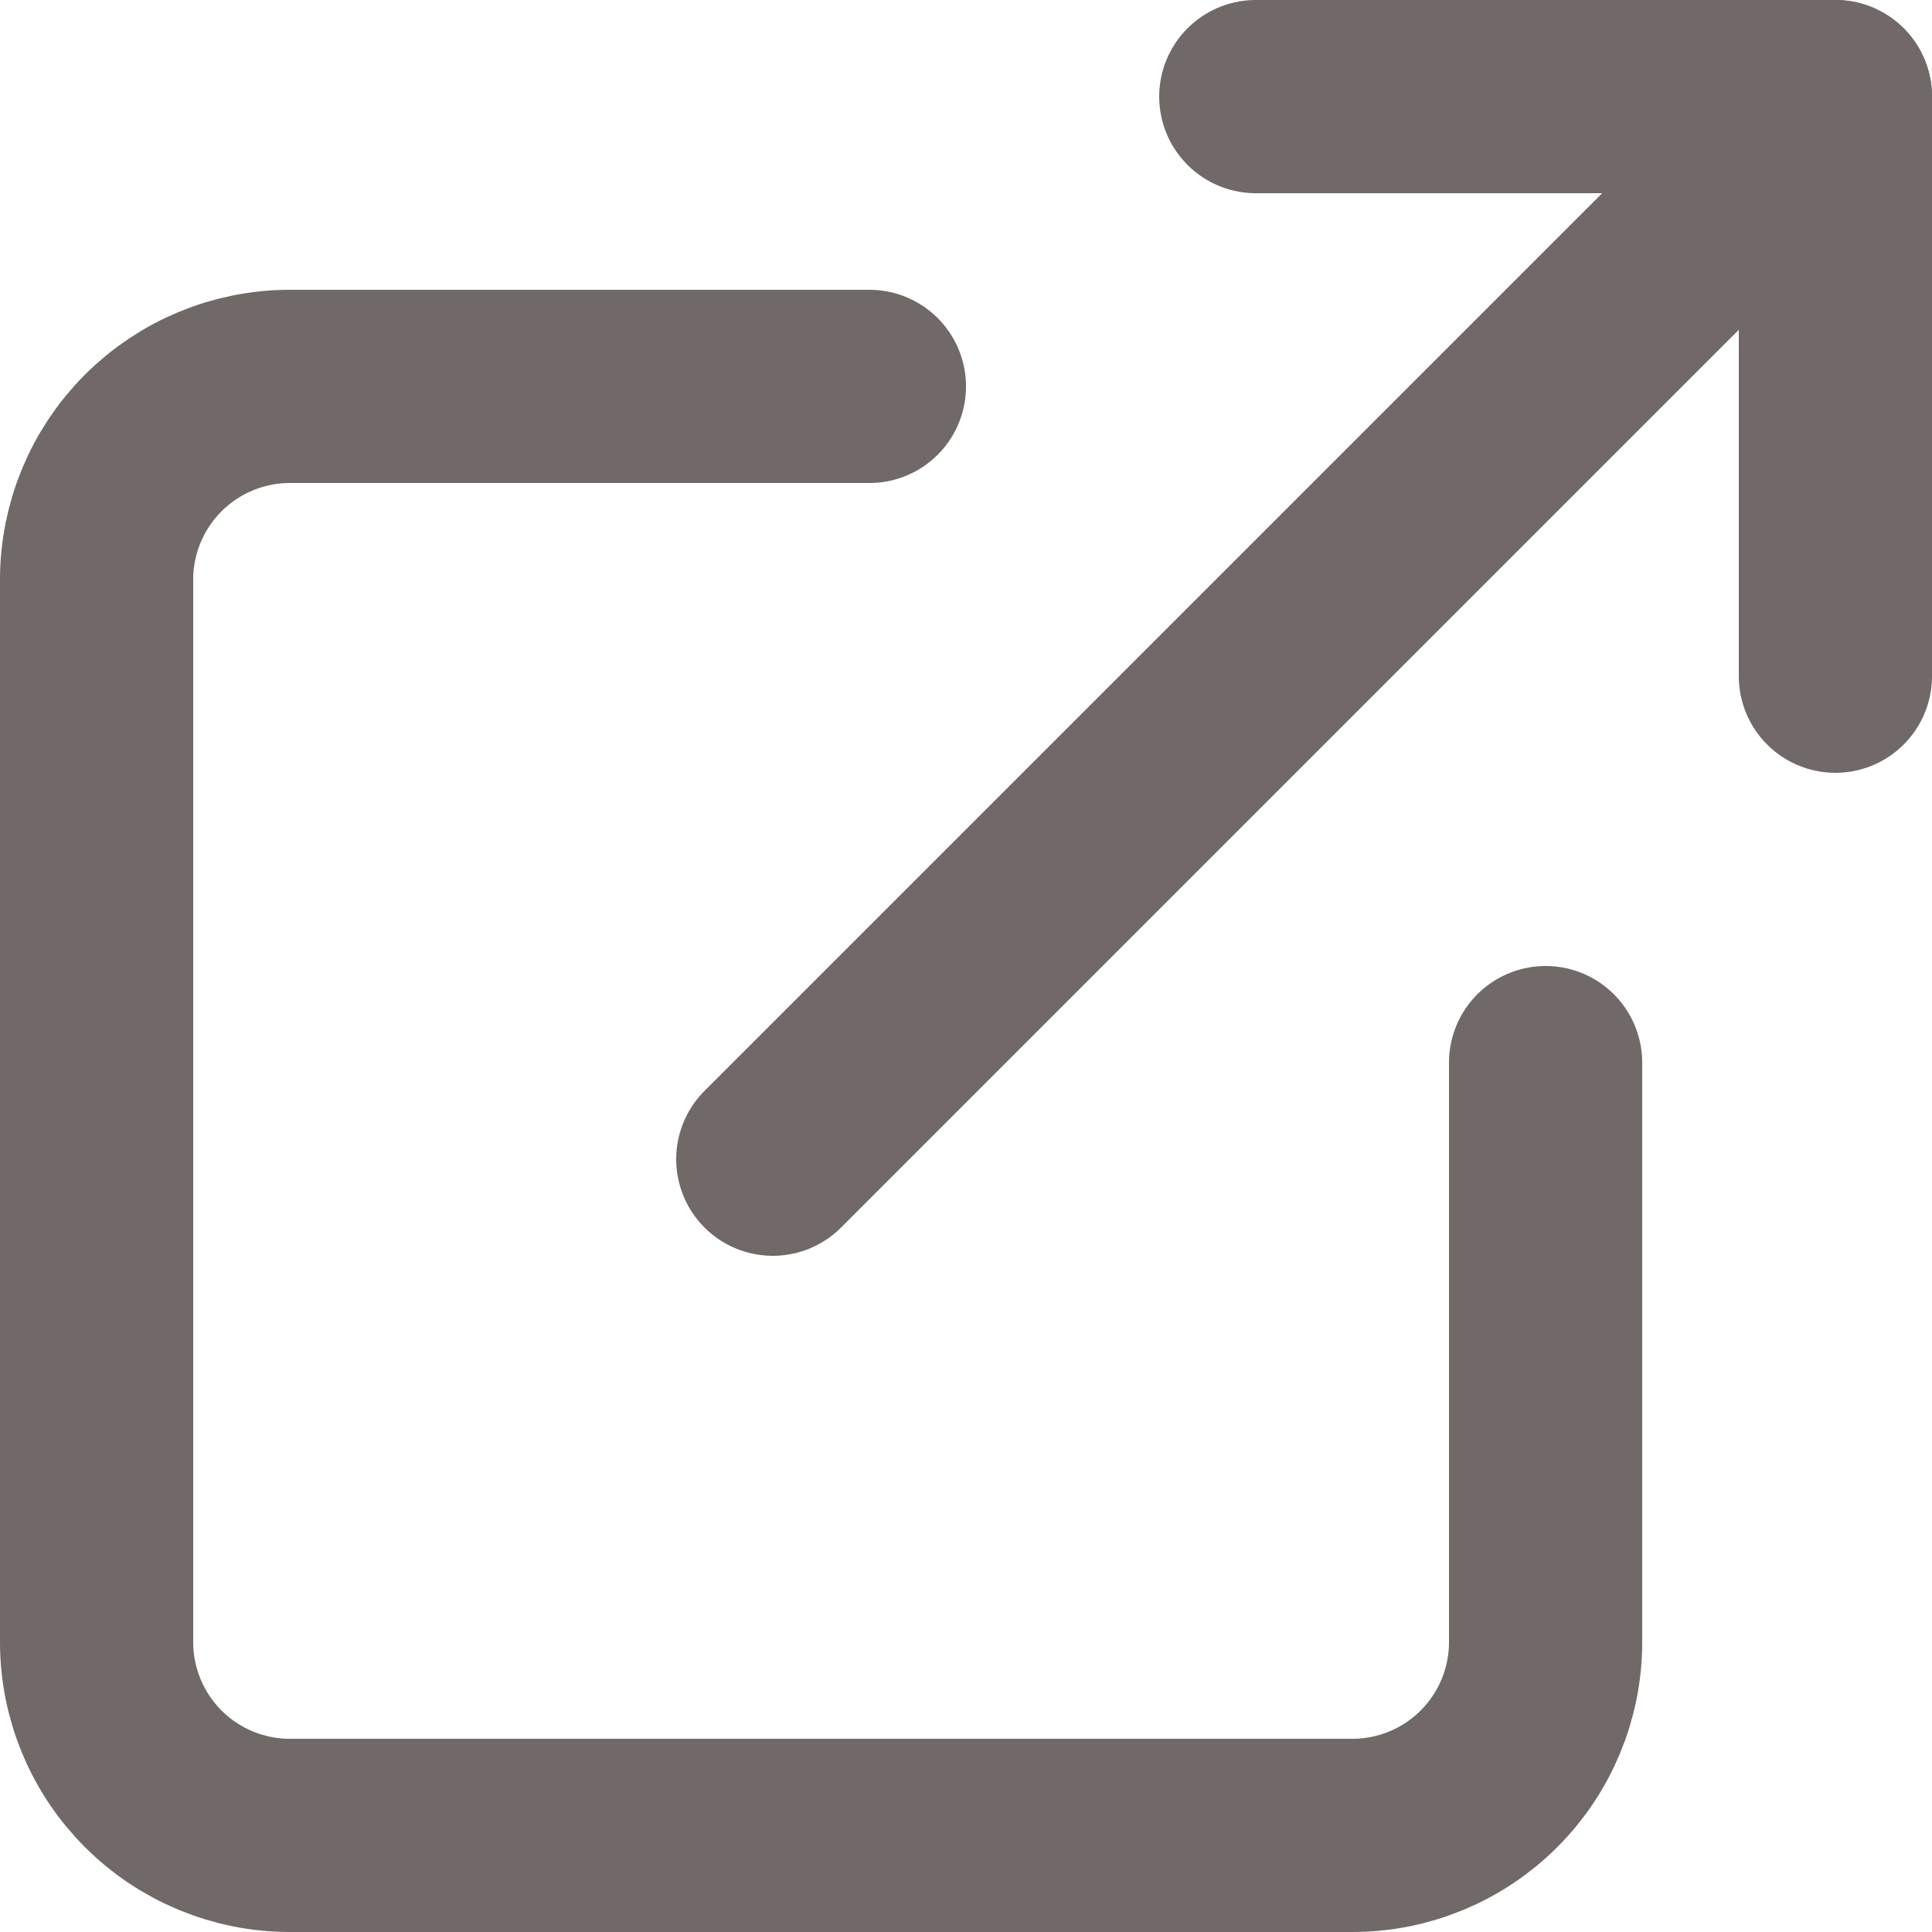
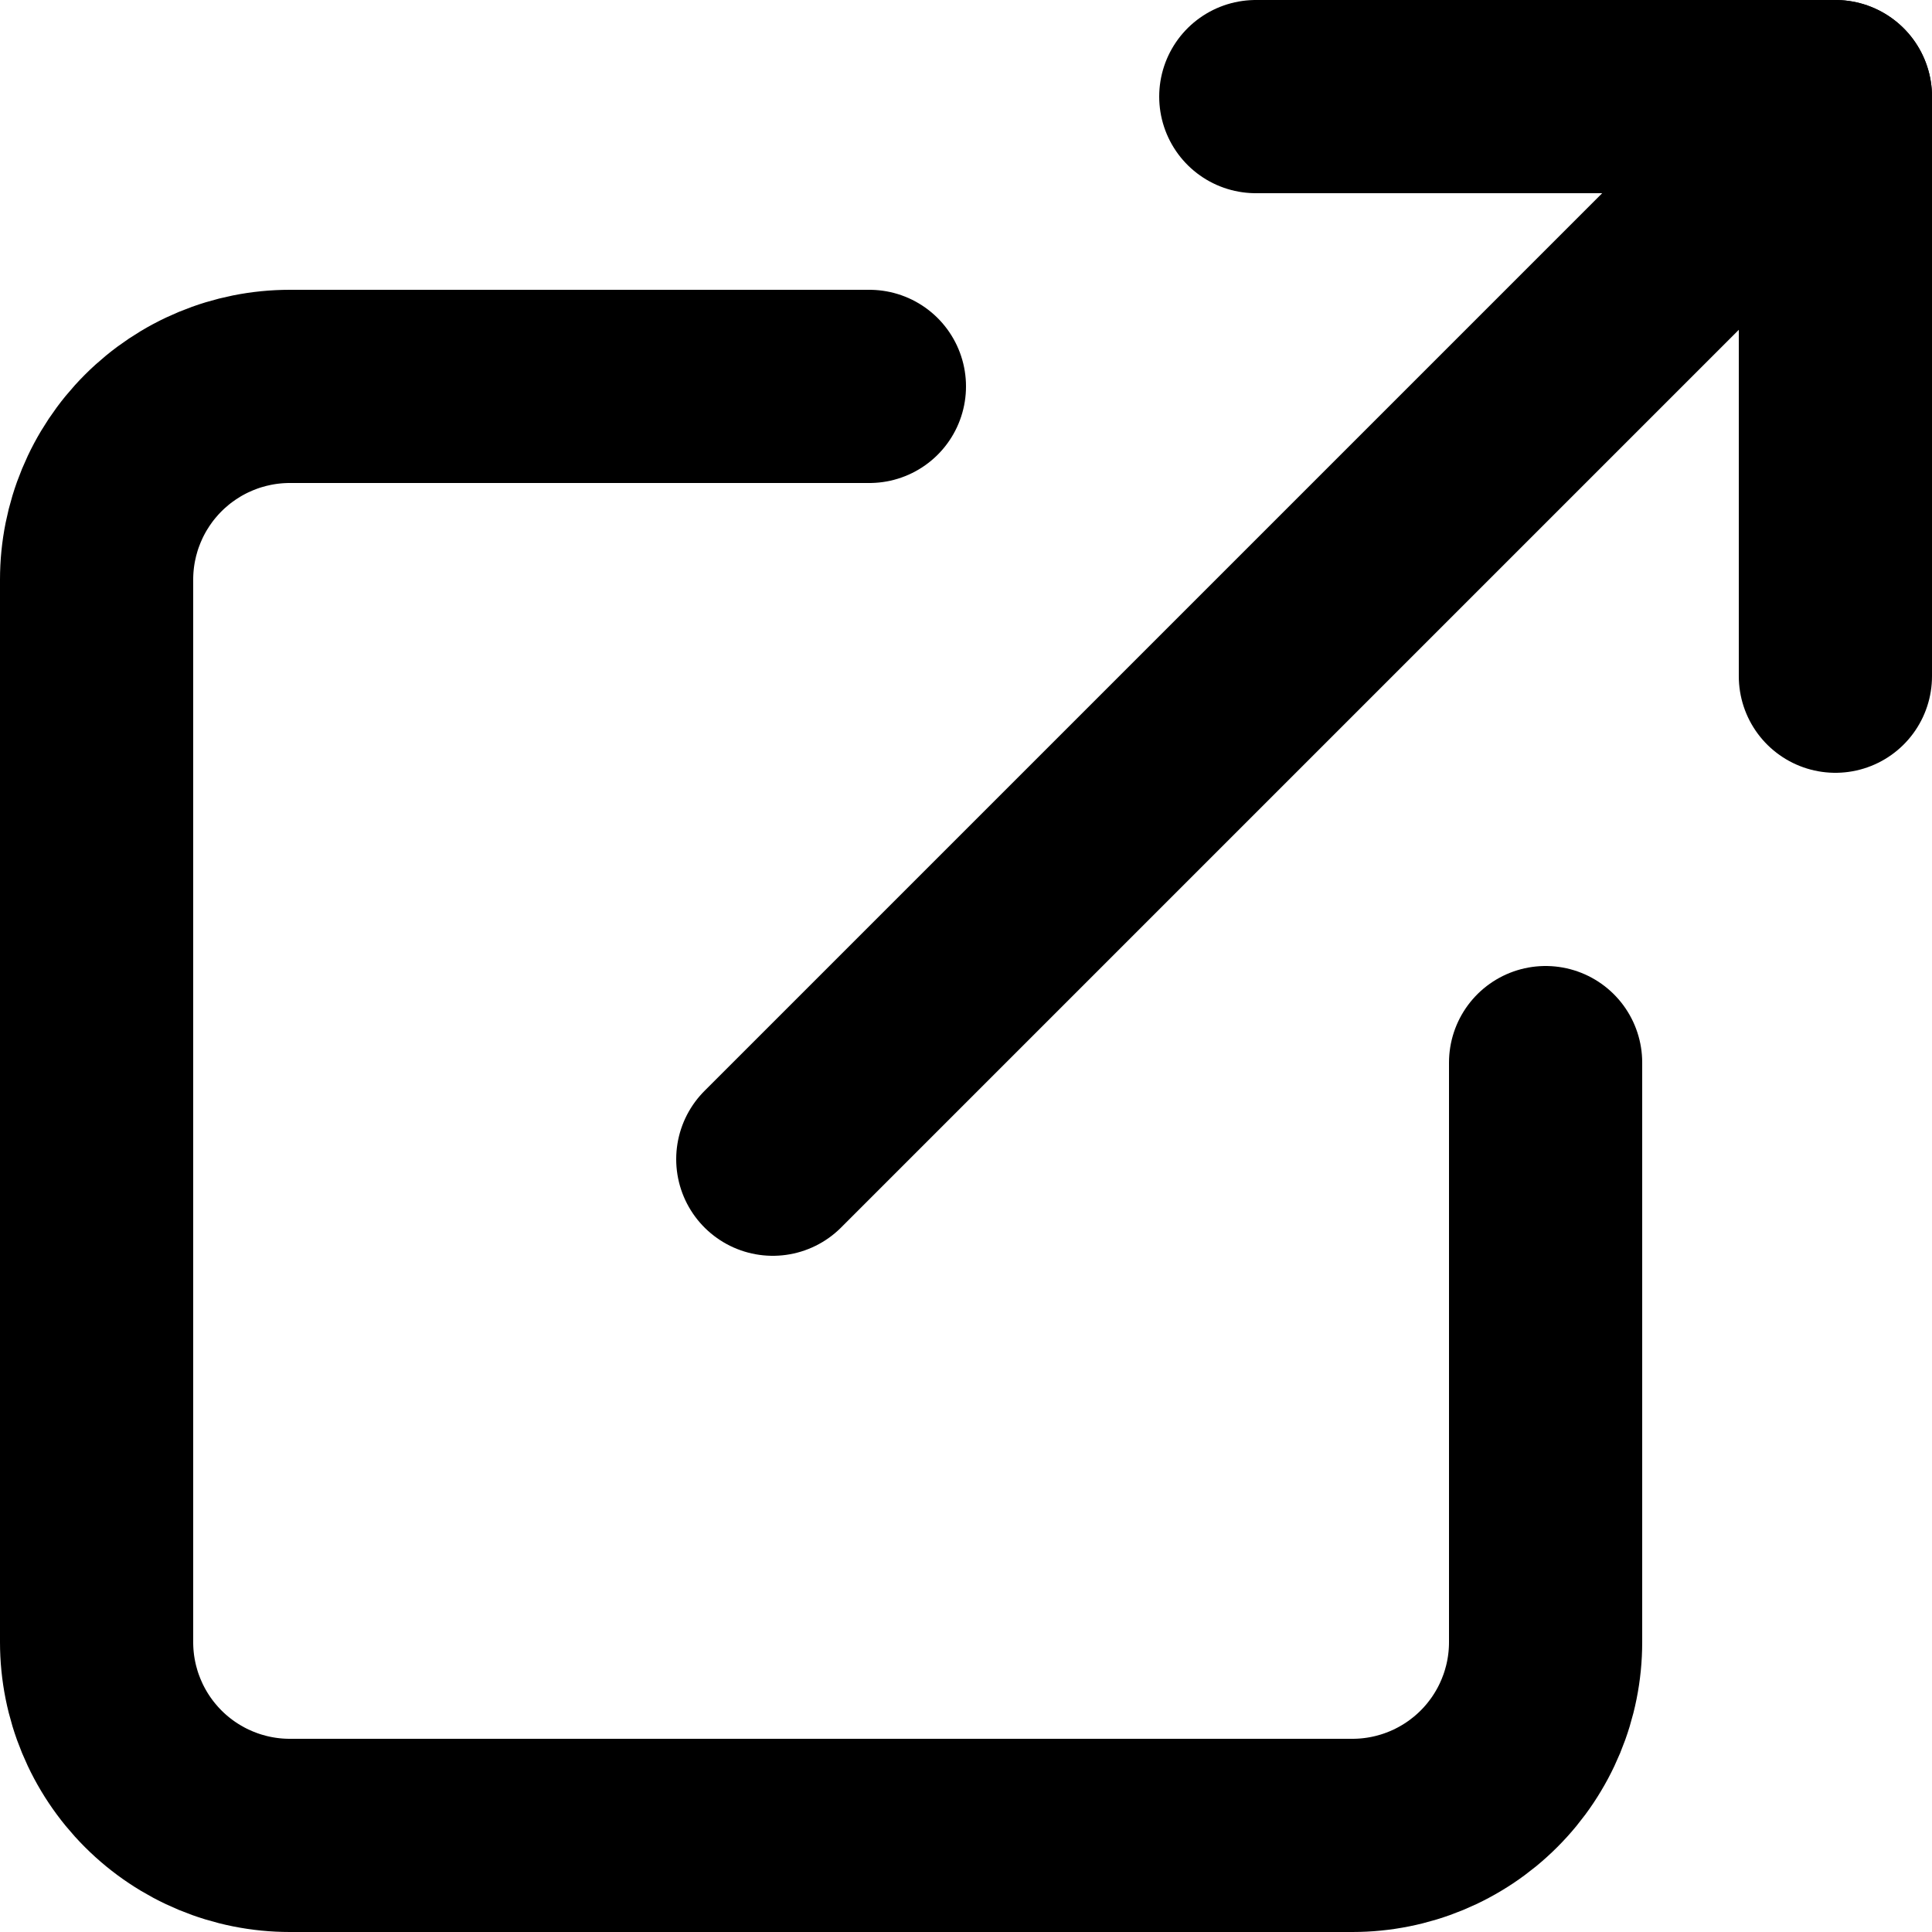
<svg xmlns="http://www.w3.org/2000/svg" width="20" height="20" viewBox="0 0 20 20" fill="none">
-   <path d="M16 11V17C16 17.53 15.789 18.039 15.414 18.414C15.039 18.789 14.53 19 14 19H3C2.47 19 1.961 18.789 1.586 18.414C1.211 18.039 1 17.53 1 17V6C1 5.47 1.211 4.961 1.586 4.586C1.961 4.211 2.47 4 3 4H9" stroke="#716868" stroke-width="2" stroke-linecap="round" stroke-linejoin="round" />
-   <path d="M13 1H19V7" stroke="#716868" stroke-width="2" stroke-linecap="round" stroke-linejoin="round" />
-   <path d="M8 12L19 1" stroke="#716868" stroke-width="2" stroke-linecap="round" stroke-linejoin="round" />
+   <path d="M16 11V17C16 17.53 15.789 18.039 15.414 18.414C15.039 18.789 14.53 19 14 19H3C2.47 19 1.961 18.789 1.586 18.414C1.211 18.039 1 17.53 1 17V6C1 5.47 1.211 4.961 1.586 4.586C1.961 4.211 2.47 4 3 4H9" stroke="black" stroke-width="2" stroke-linecap="round" stroke-linejoin="round" />
+   <path d="M13 1H19V7" stroke="black" stroke-width="2" stroke-linecap="round" stroke-linejoin="round" />
+   <path d="M8 12L19 1" stroke="black" stroke-width="2" stroke-linecap="round" stroke-linejoin="round" />
</svg>
